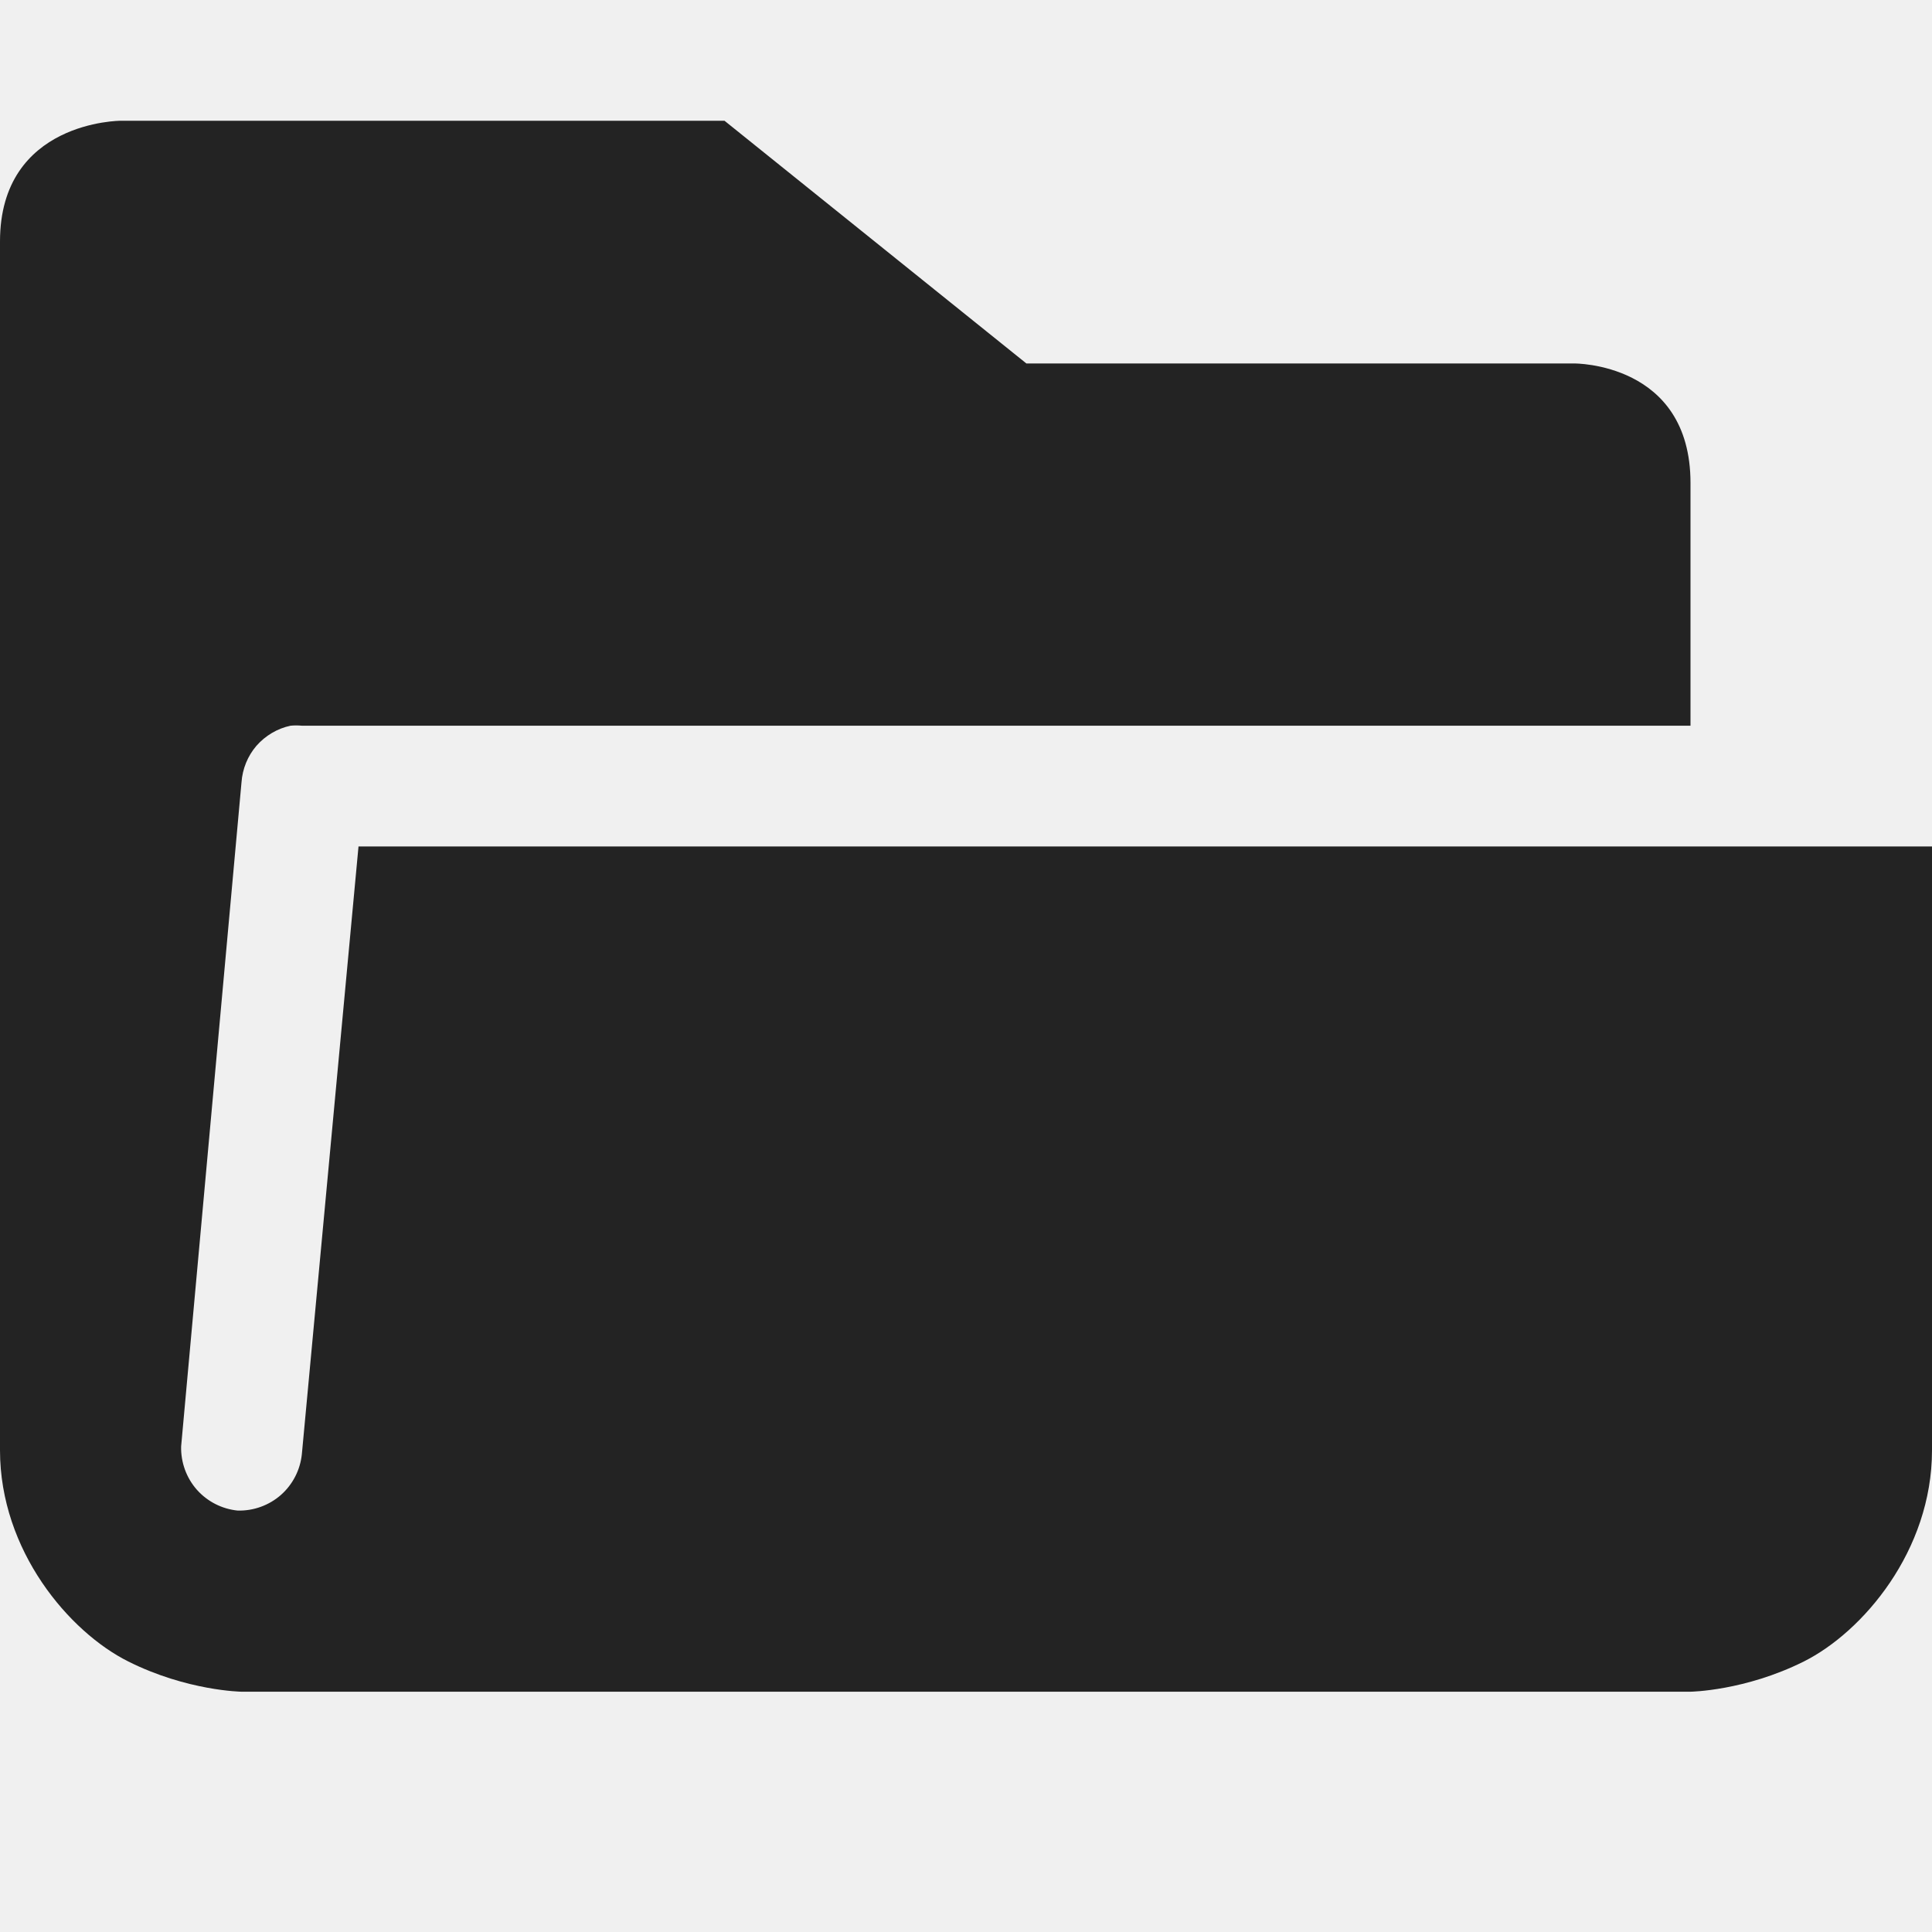
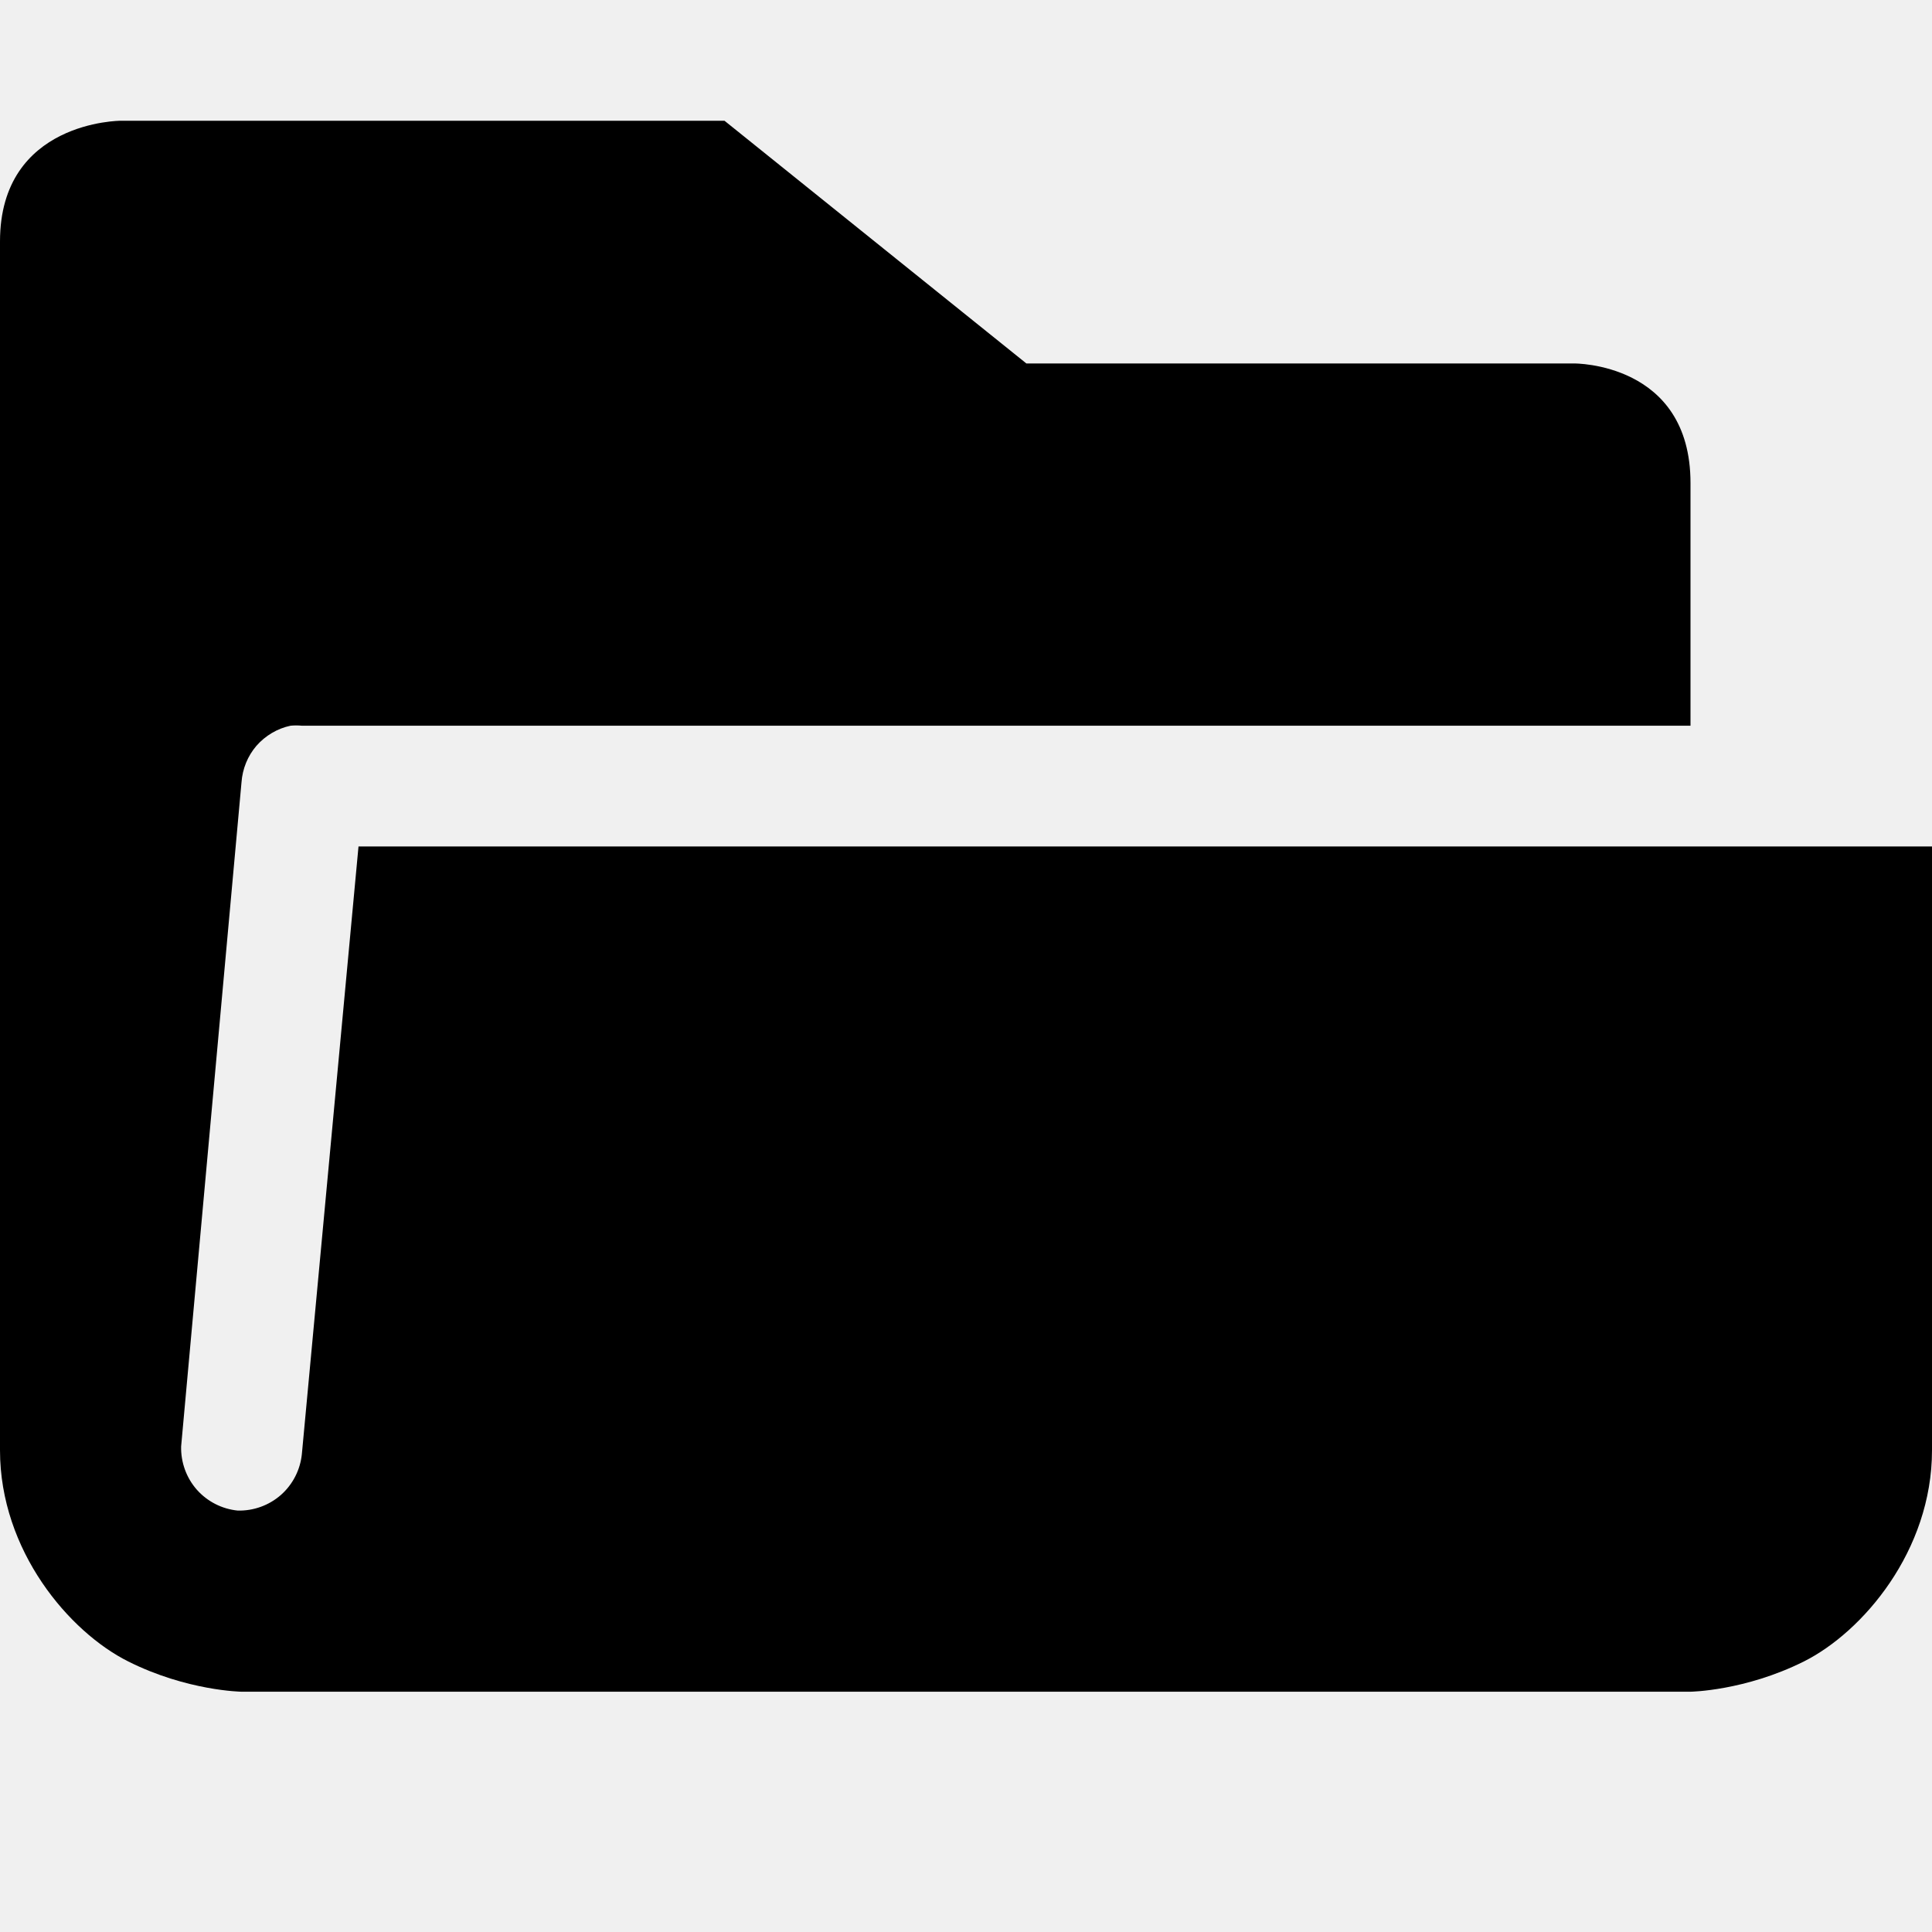
<svg xmlns="http://www.w3.org/2000/svg" width="16" height="16" viewBox="0 0 16 16" fill="none">
  <g clip-path="url(#clip0_412_3864)">
    <path d="M0 0H16V16H0V0Z" fill="#808080" fill-opacity="0.00" />
-     <path d="M0 2V12.01C0 12.843 0.574 13.516 1.063 13.76C1.551 14.004 2 14.01 2 14.01H14C14 14.01 14.449 14.004 14.938 13.76C15.426 13.516 16 12.843 16 12.01V7.01H2.969L2.5 12.041C2.487 12.172 2.425 12.293 2.327 12.38C2.228 12.467 2.1 12.513 1.969 12.51C1.838 12.497 1.717 12.435 1.63 12.337C1.543 12.238 1.497 12.11 1.5 11.979L2 6.479C2.008 6.367 2.051 6.261 2.124 6.176C2.198 6.092 2.297 6.033 2.406 6.01C2.437 6.007 2.469 6.007 2.5 6.01H14V4C14 3 13.035 3.01 13.035 3.01H8.5L6 1H1C1 1 0 1 0 2Z" fill="#232323" />
+     <path d="M0 2V12.01C0 12.843 0.574 13.516 1.063 13.76C1.551 14.004 2 14.01 2 14.01H14C14 14.01 14.449 14.004 14.938 13.76C15.426 13.516 16 12.843 16 12.01V7.01H2.969L2.5 12.041C2.487 12.172 2.425 12.293 2.327 12.38C2.228 12.467 2.1 12.513 1.969 12.51C1.838 12.497 1.717 12.435 1.63 12.337C1.543 12.238 1.497 12.11 1.5 11.979L2 6.479C2.008 6.367 2.051 6.261 2.124 6.176C2.198 6.092 2.297 6.033 2.406 6.01C2.437 6.007 2.469 6.007 2.5 6.01H14V4C14 3 13.035 3.01 13.035 3.01H8.5L6 1H1C1 1 0 1 0 2Z" fill="currentColor" />
  </g>
  <defs>
    <clipPath id="clip0_412_3864">
      <rect width="16" height="16" fill="white" />
    </clipPath>
  </defs>
</svg>
